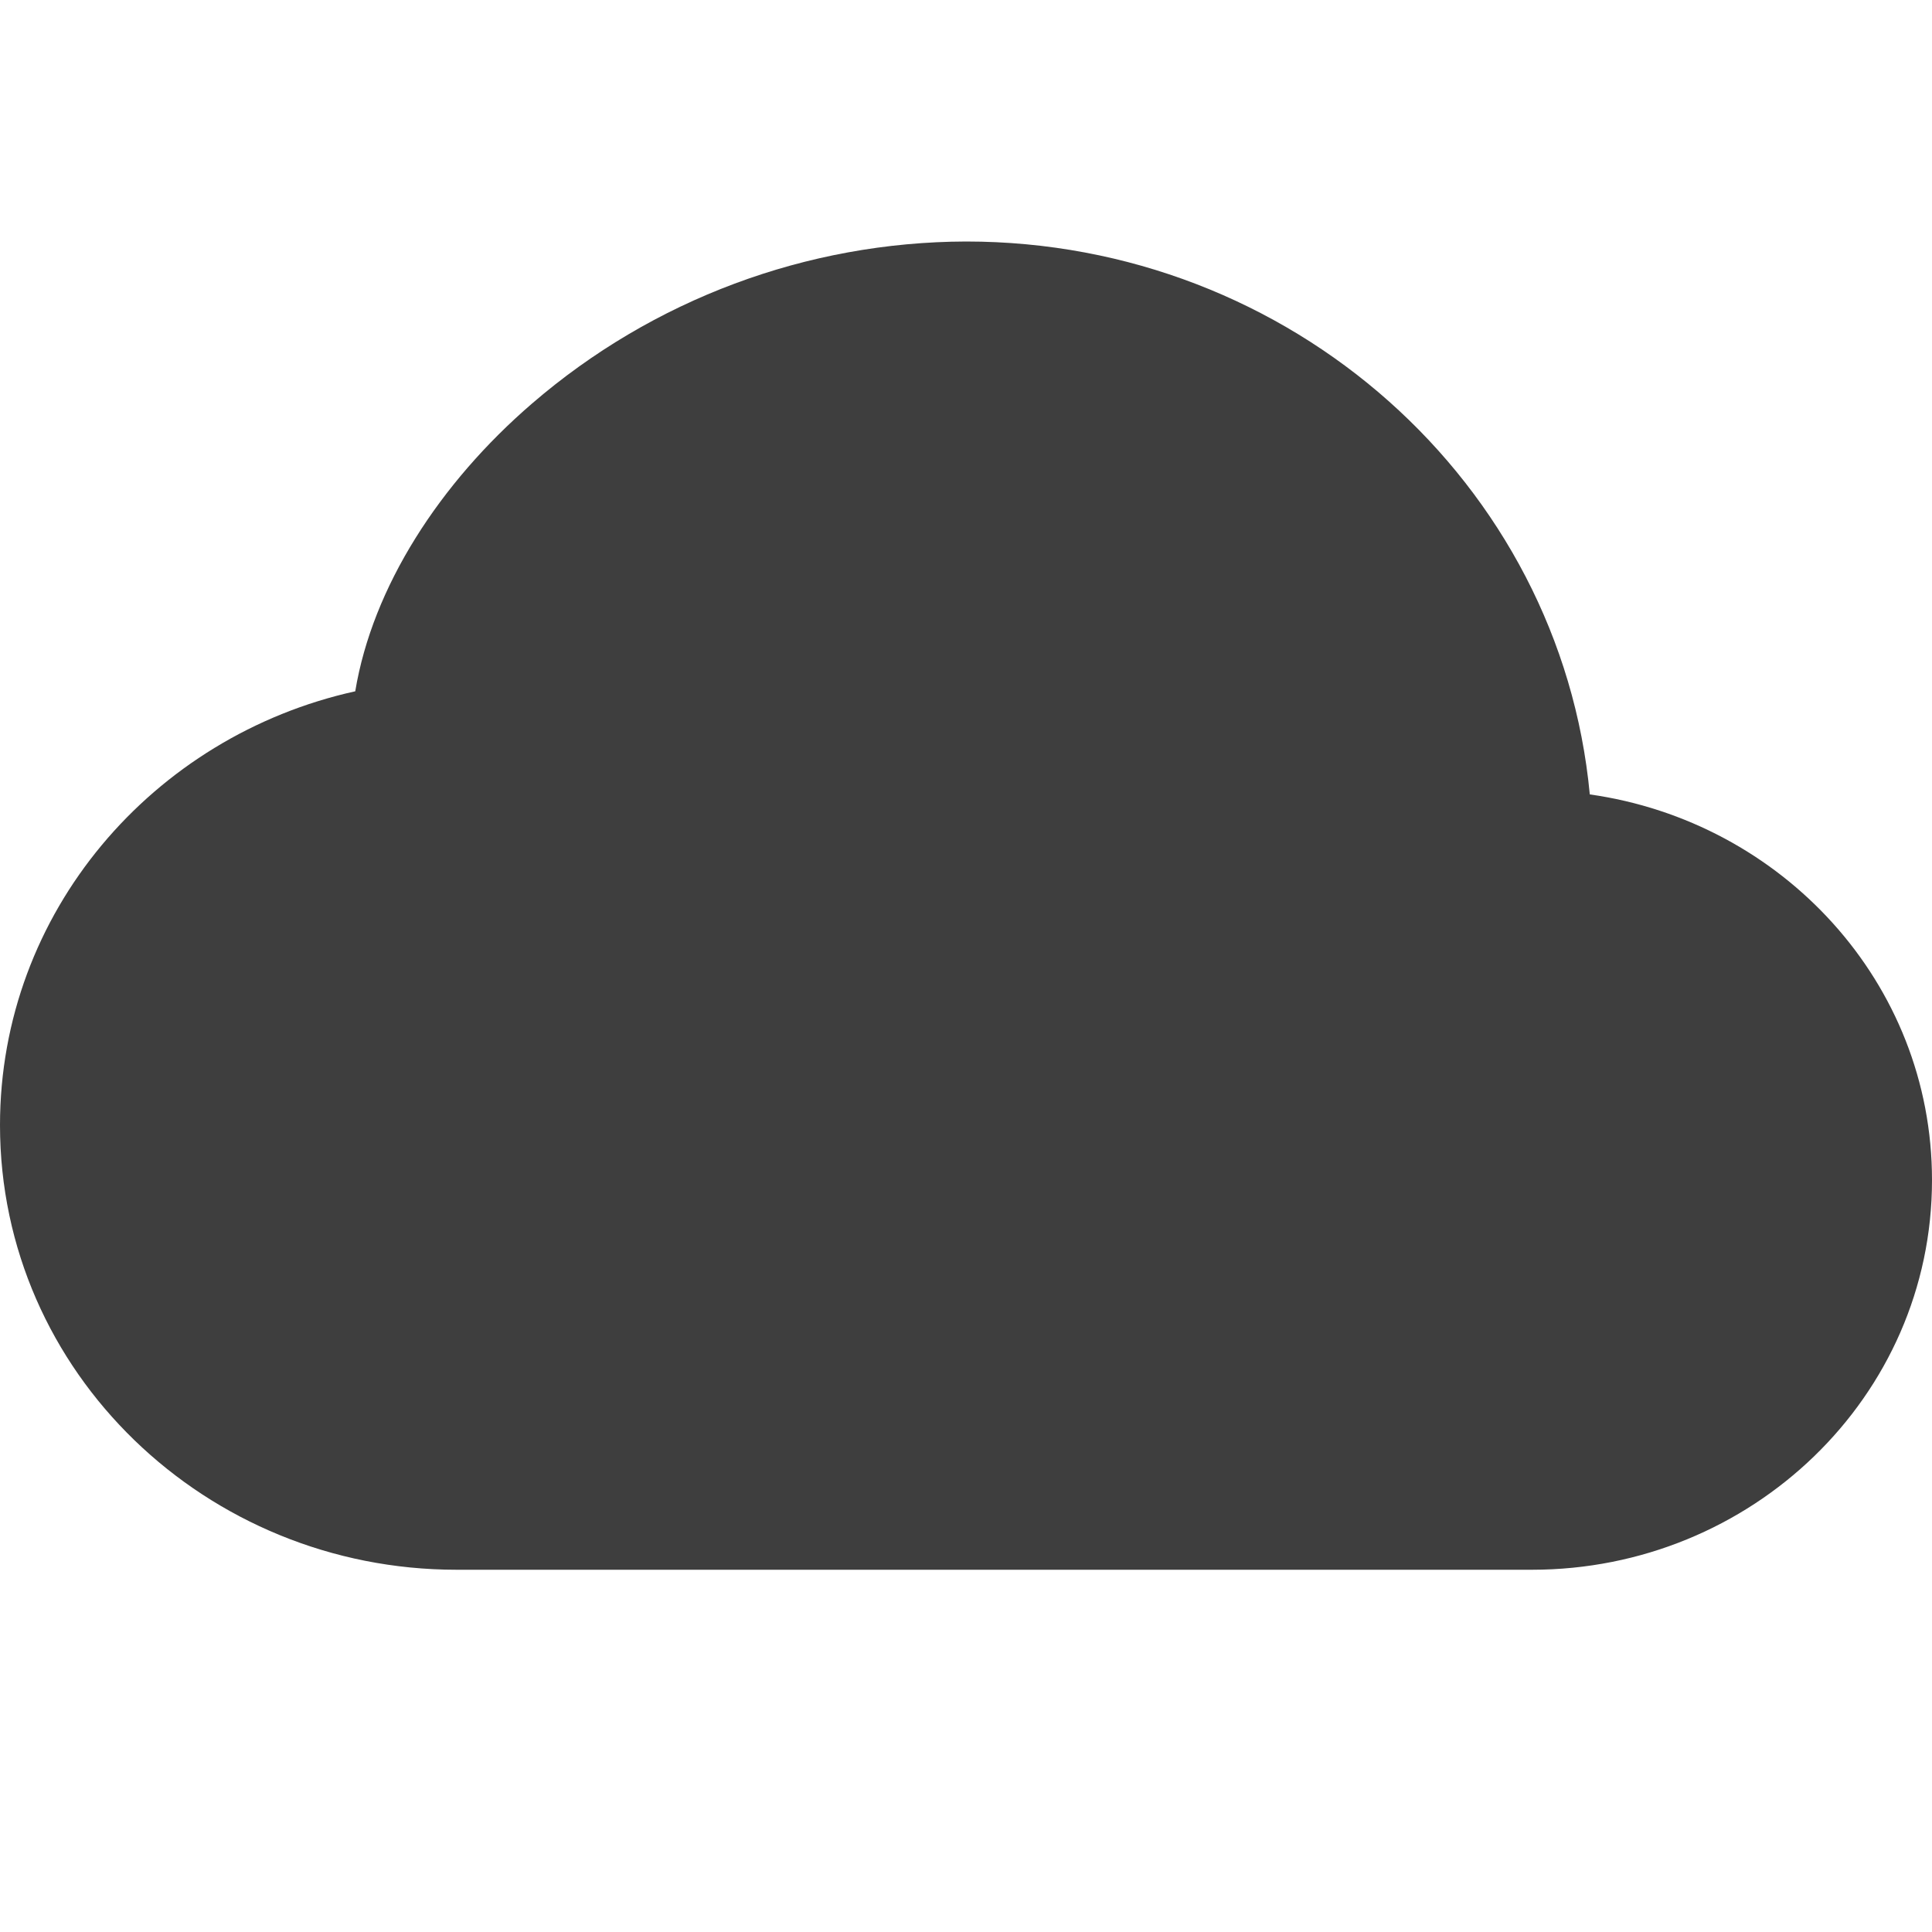
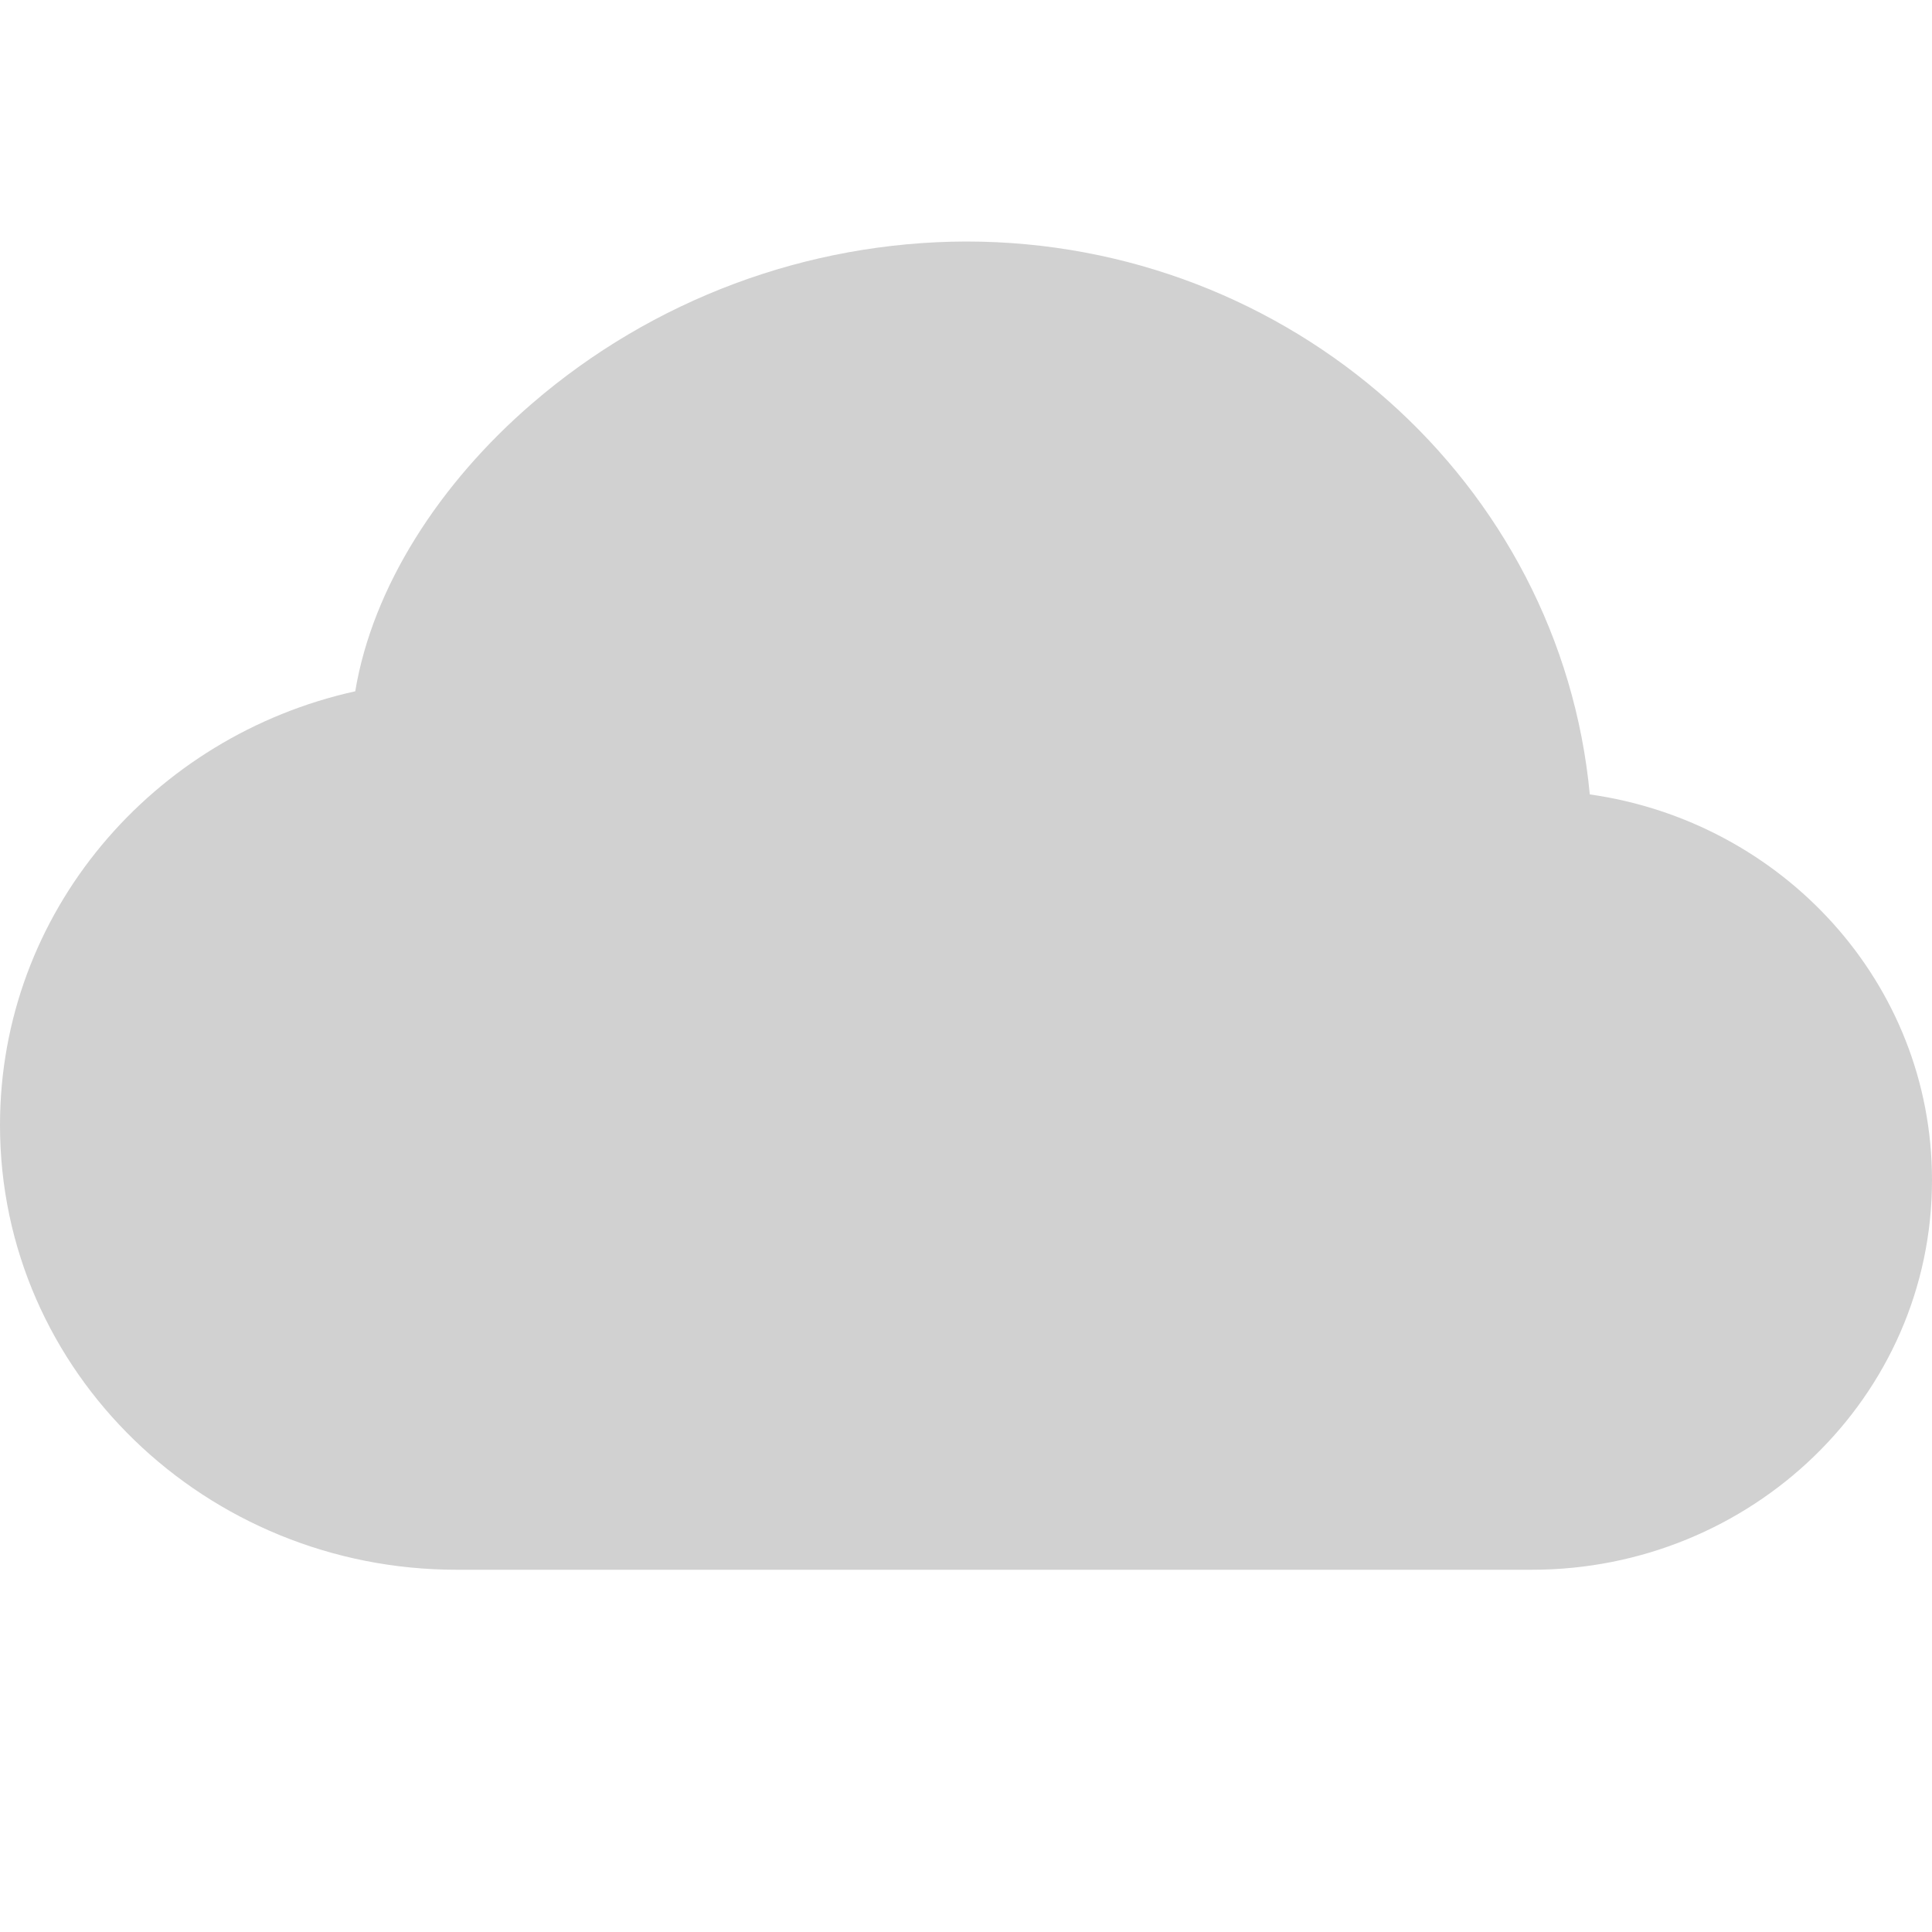
<svg xmlns="http://www.w3.org/2000/svg" width="16" height="16" preserveAspectRatio="xMidYMid meet" viewBox="0 0 16 16" style="-ms-transform: rotate(360deg); -webkit-transform: rotate(360deg); transform: rotate(360deg);">
-   <g fill="#3E3E3E">
+   <g fill="#d1d1d1">
    <path fill-rule="evenodd" d="M4.406 3.342A5.53 5.53 0 0 1 8 2c2.69 0 4.923 2 5.166 4.579C14.758 6.804 16 8.137 16 9.773C16 11.569 14.502 13 12.687 13H3.781C1.708 13 0 11.366 0 9.318c0-1.763 1.266-3.223 2.942-3.593c.143-.863.698-1.723 1.464-2.383z" />
  </g>
  <rect x="0" y="0" width="16" height="16" fill="rgba(0, 0, 0, 0)" />
</svg>
